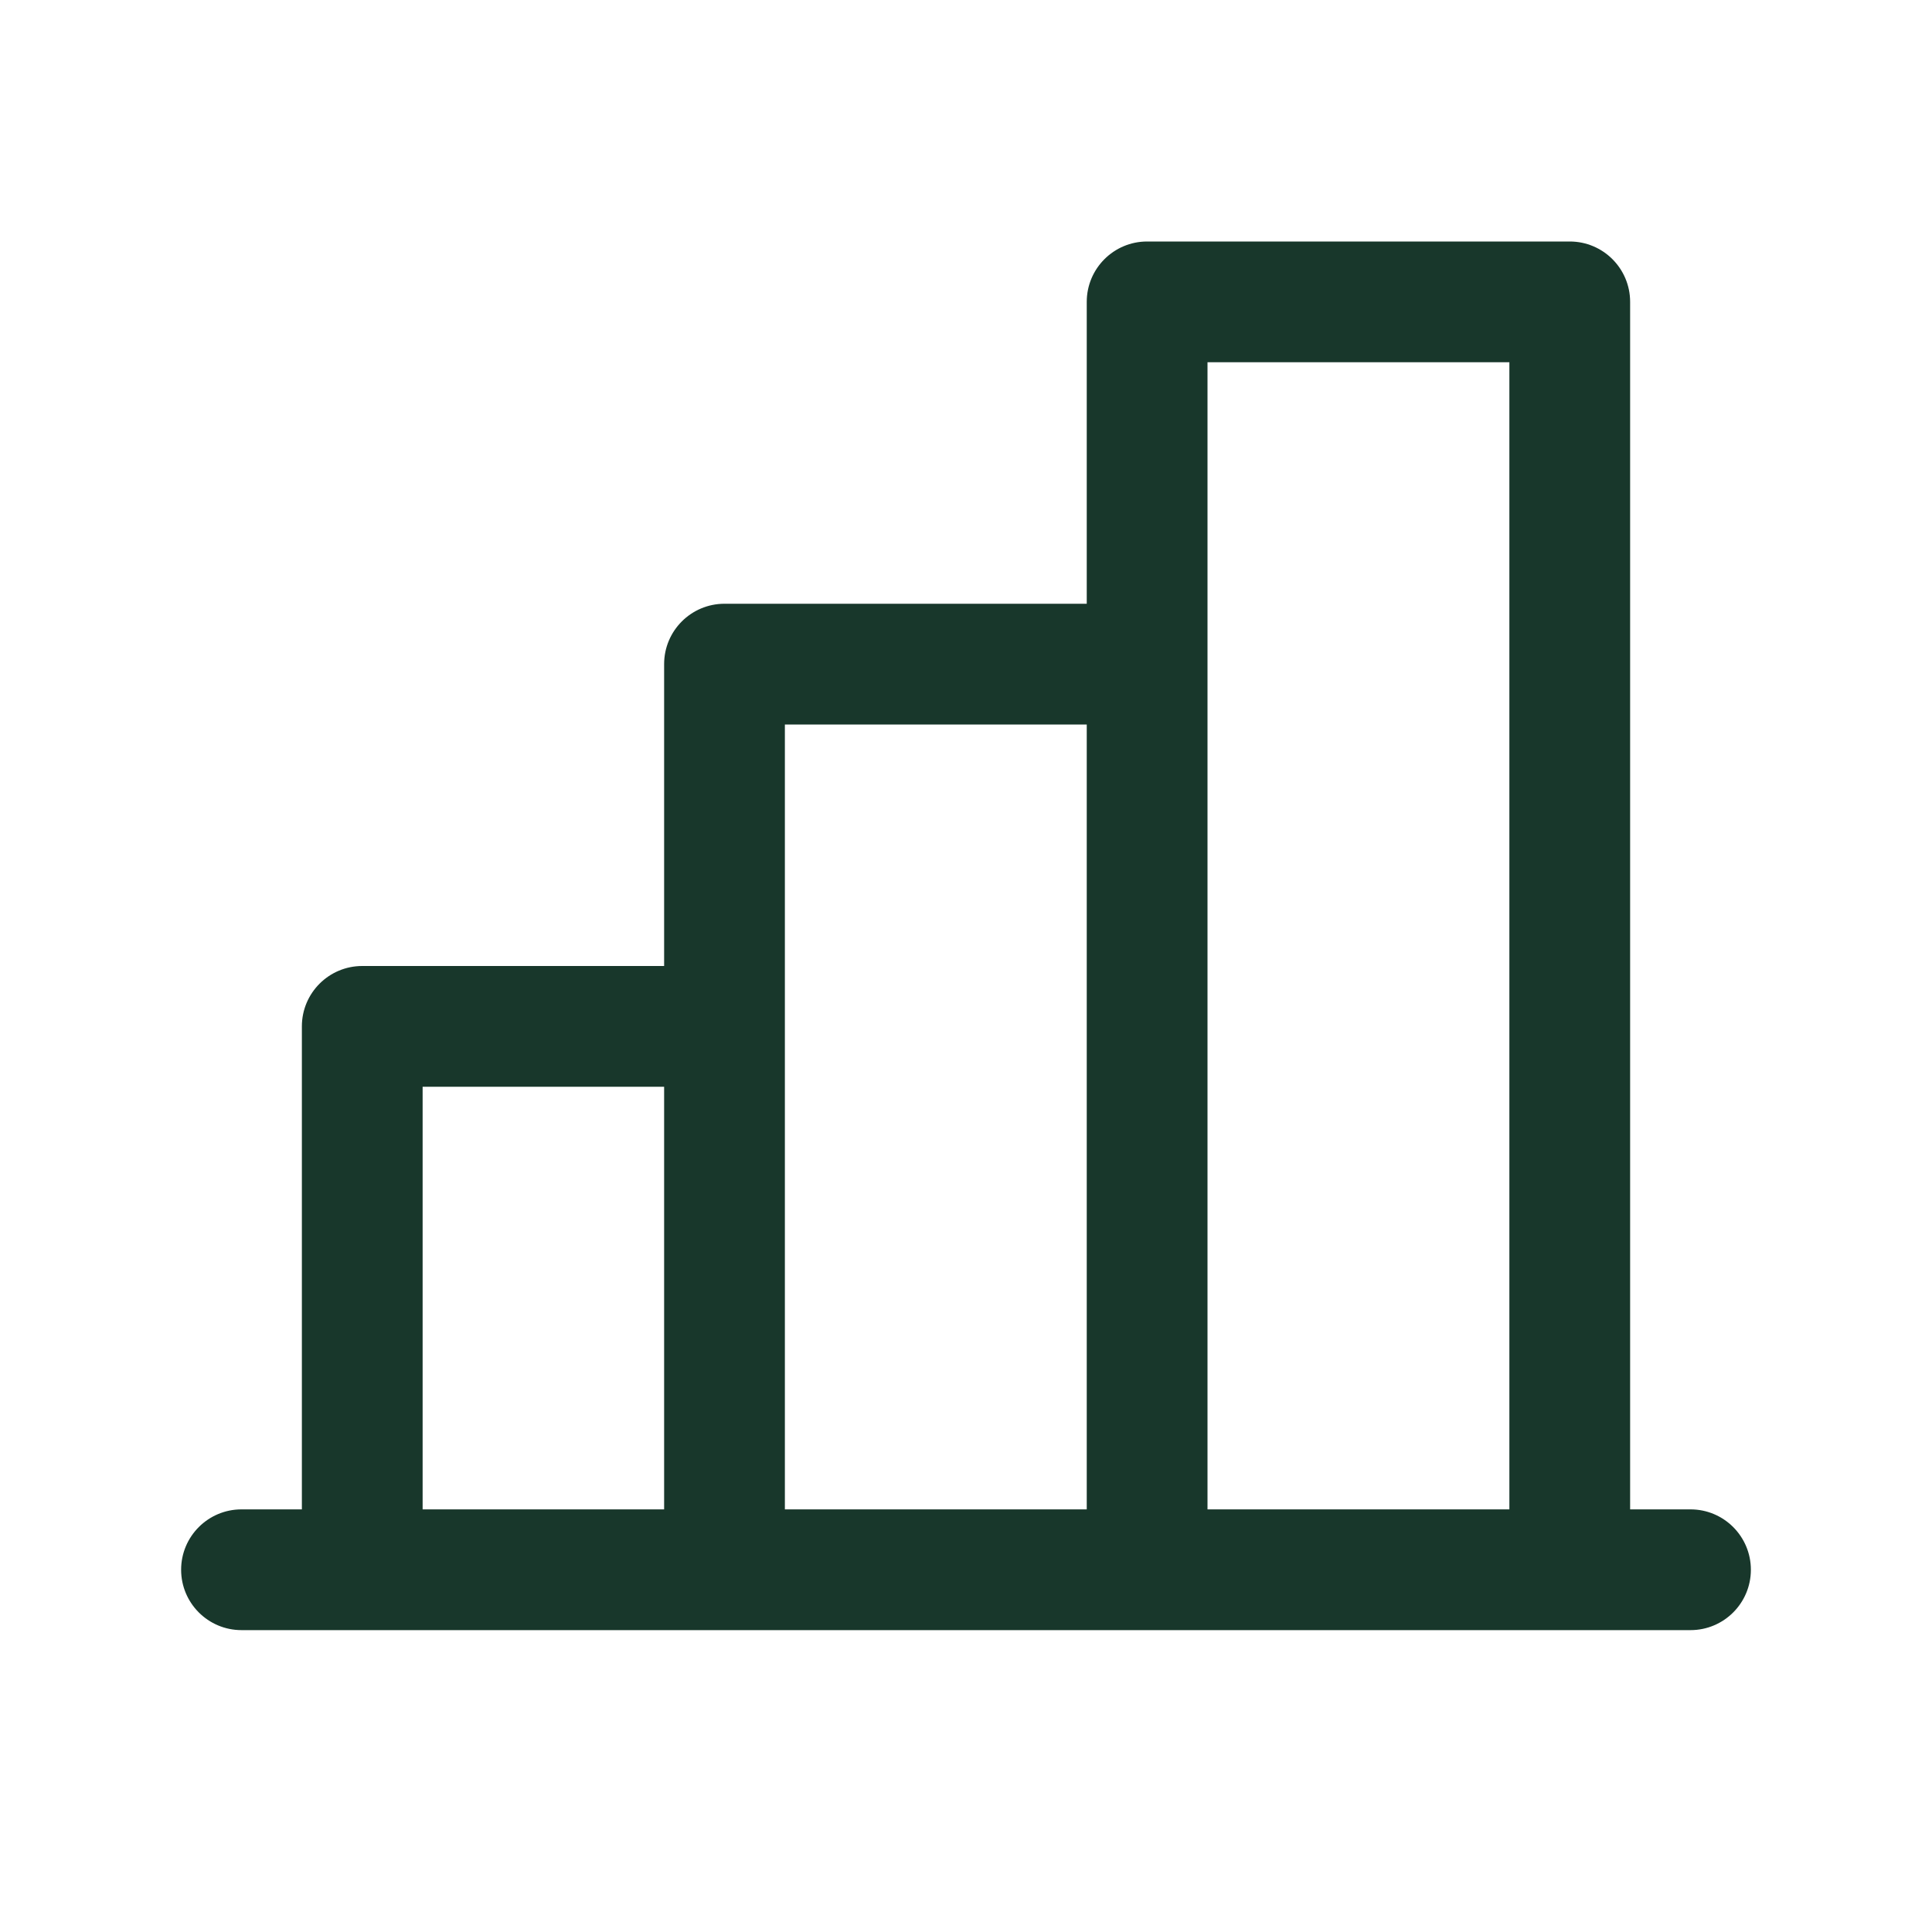
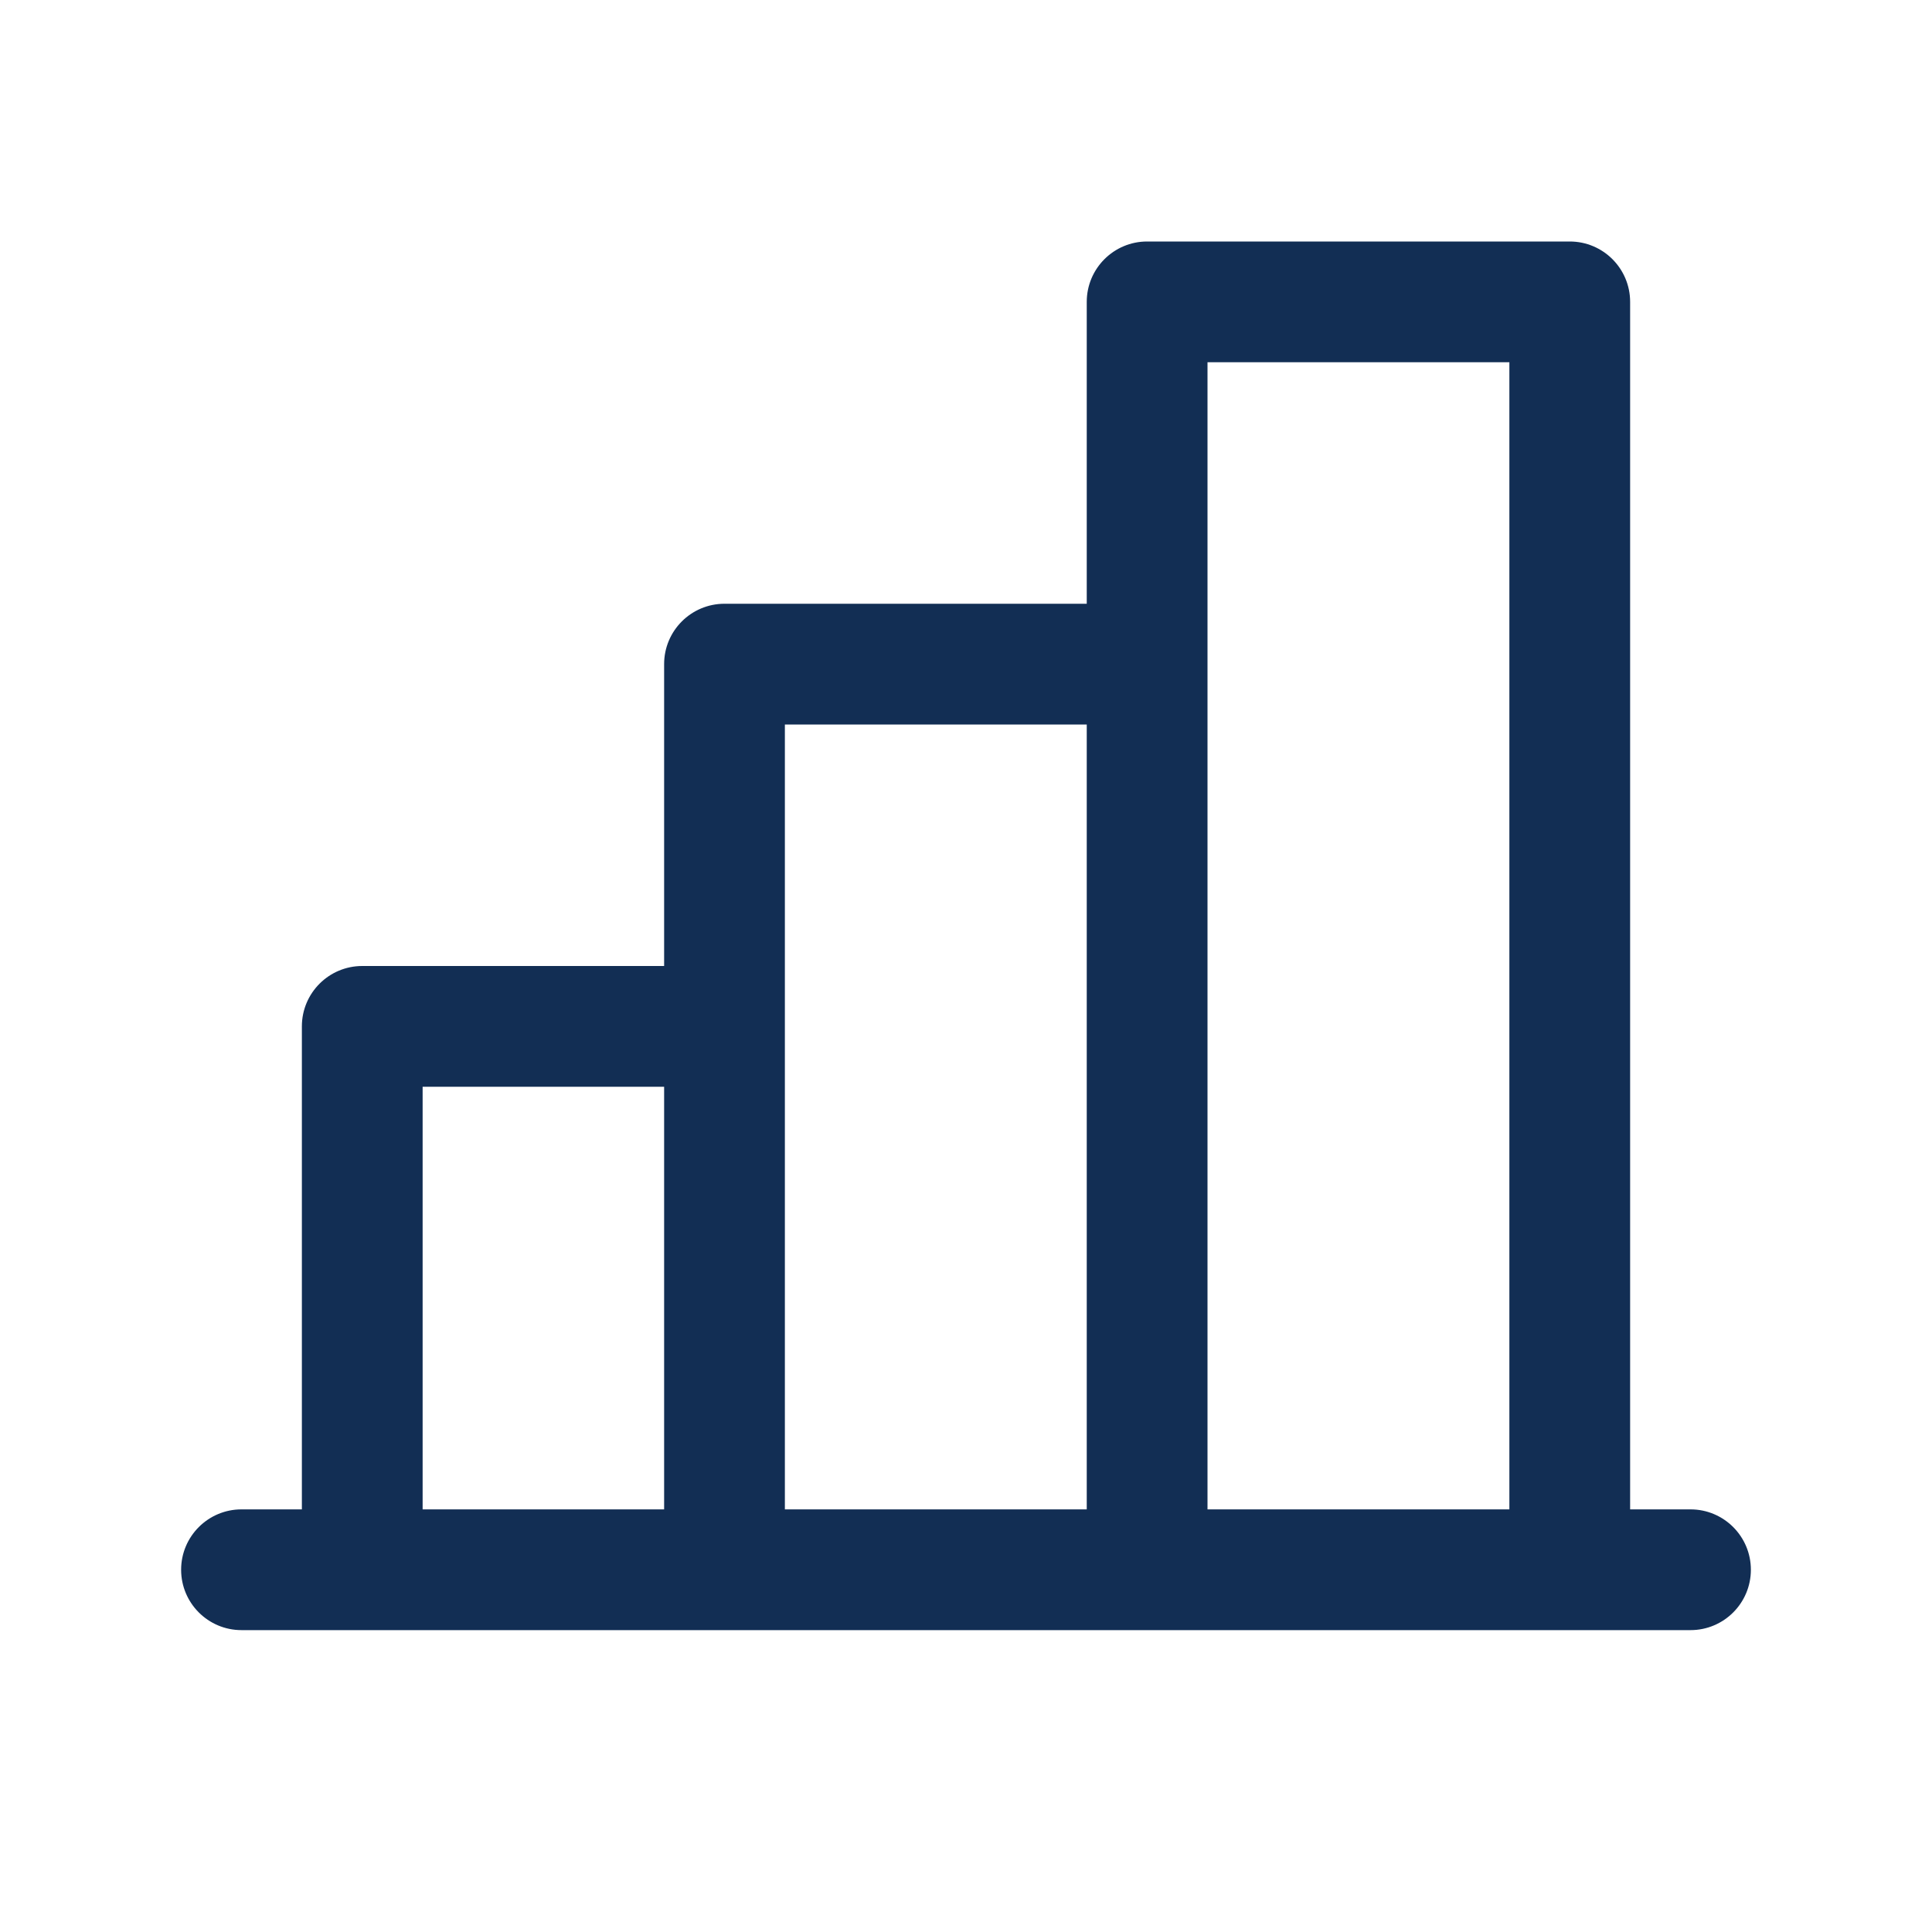
- <svg xmlns="http://www.w3.org/2000/svg" viewBox="0 0 256 256" fill="#18372b">
+ <svg xmlns="http://www.w3.org/2000/svg" viewBox="0 0 256 256" fill="#122e54">
  <path d="M224,200h-8V40a8,8,0,0,0-8-8H152a8,8,0,0,0-8,8V80H96a8,8,0,0,0-8,8v40H48a8,8,0,0,0-8,8v64H32a8,8,0,0,0,0,16H224a8,8,0,0,0,0-16ZM160,48h40V200H160ZM104,96h40V200H104ZM56,144H88v56H56Z" />
</svg>
